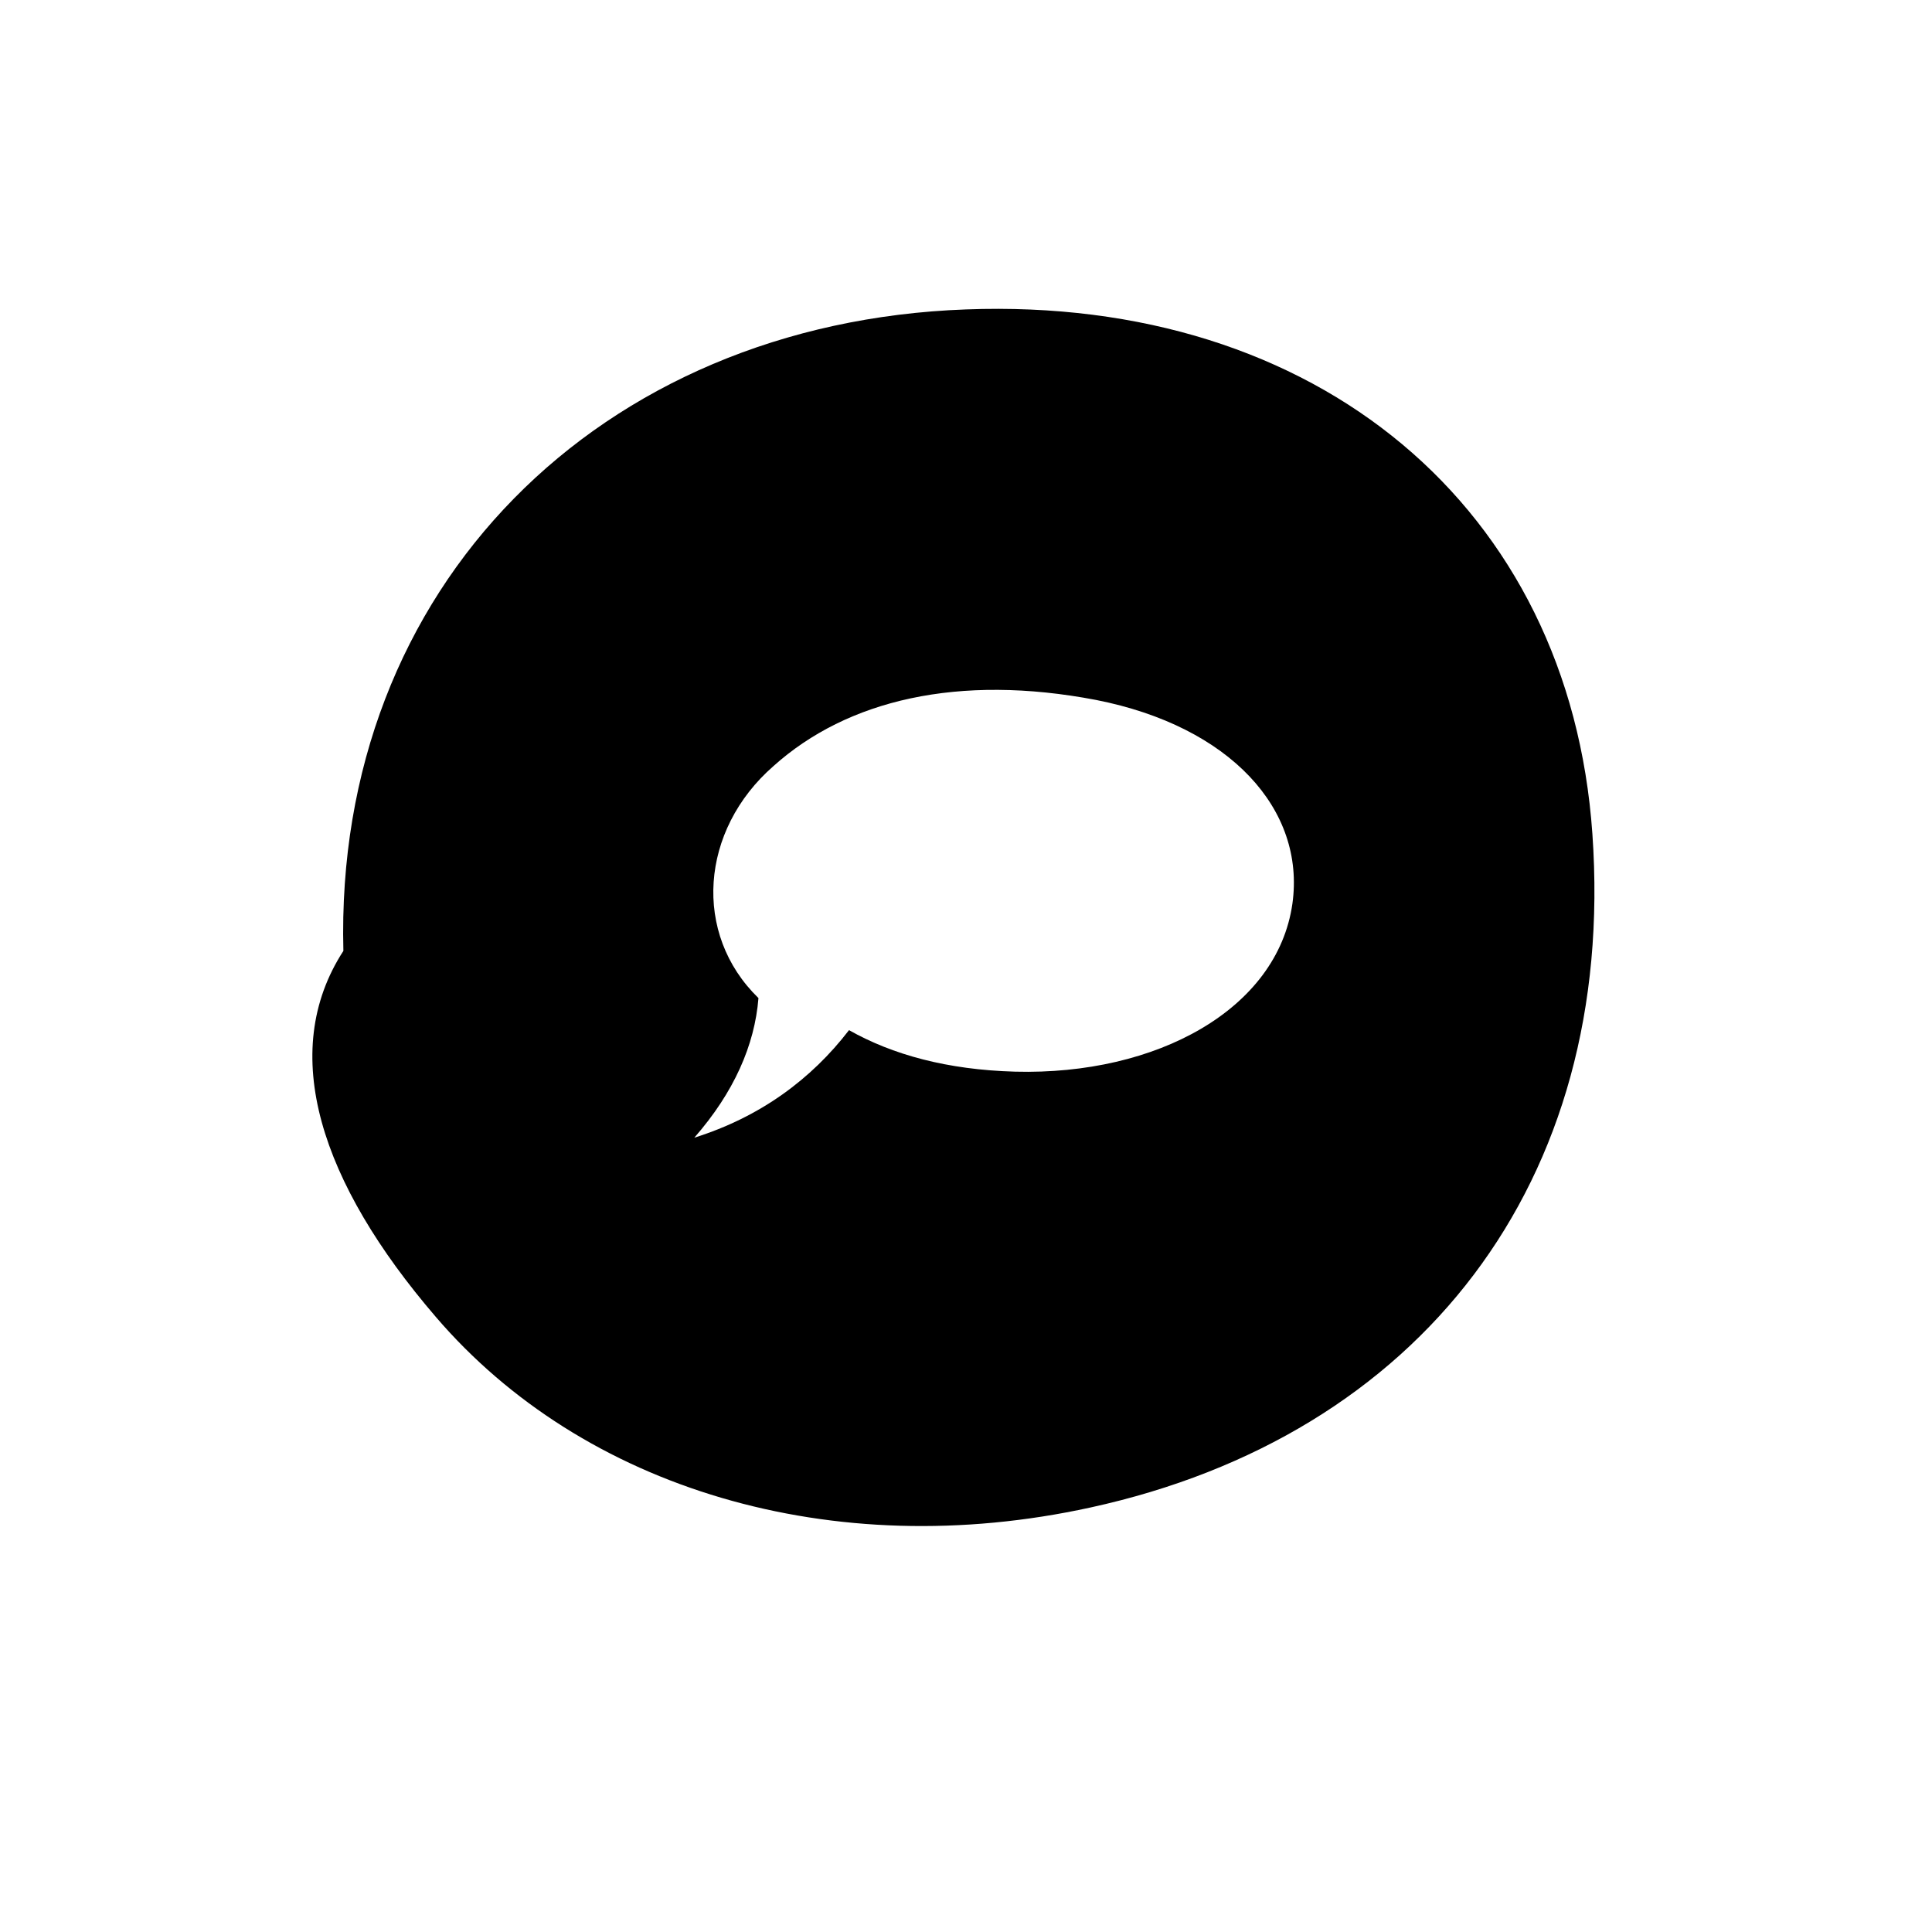
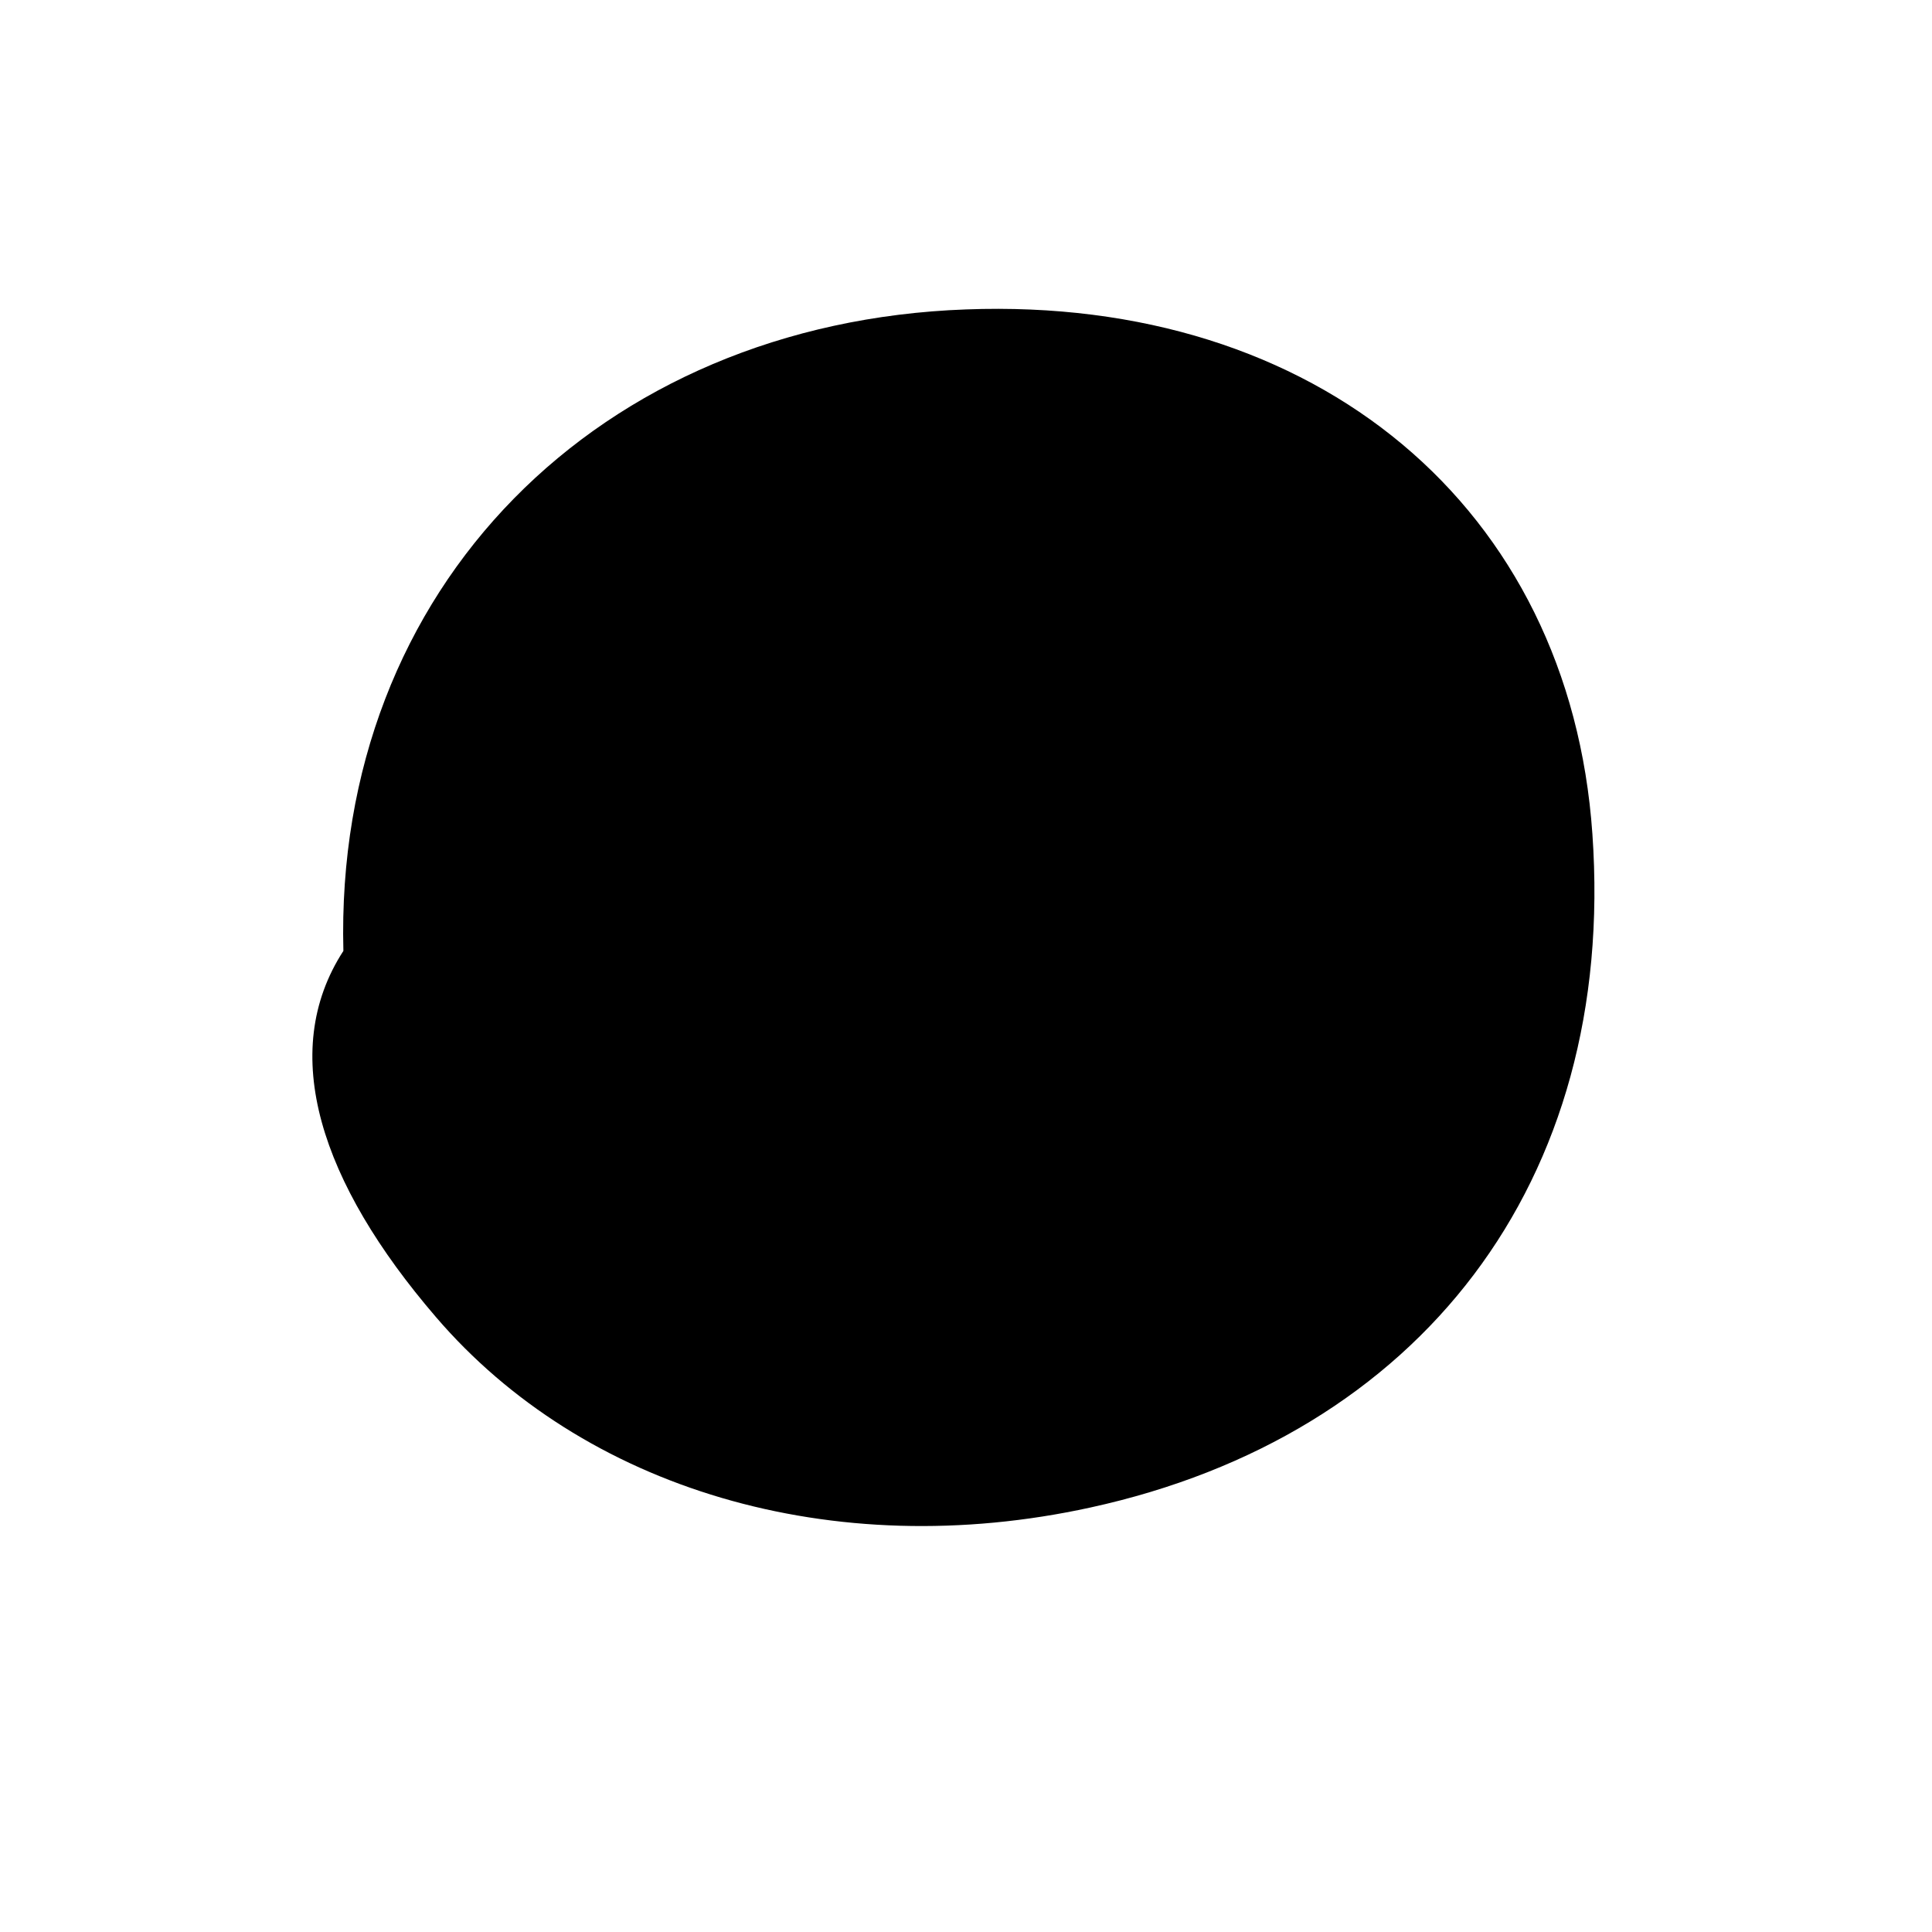
<svg xmlns="http://www.w3.org/2000/svg" viewBox="0 0 1024 1024" role="img" aria-labelledby="litechat-symbol-title litechat-symbol-desc">
-   <path fill="currentColor" fill-rule="evenodd" d="M182 504C177 311 318 171 512 164c186-7 320 105 332 278 13 185-92 319-266 357-137 30-269-10-347-101-61-71-84-140-49-194Zm228-98c-39 34-43 89-8 123-2 25-13 50-34 74 35-11 62-31 82-57 23 13 52 21 88 22 75 2 139-33 147-89 7-50-33-94-104-108-73-14-132 0-171 35Z" />
+   <path fill="currentColor" d="M182 504C177 311 318 171 512 164c186-7 320 105 332 278 13 185-92 319-266 357-137 30-269-10-347-101-61-71-84-140-49-194Z" />
</svg>
